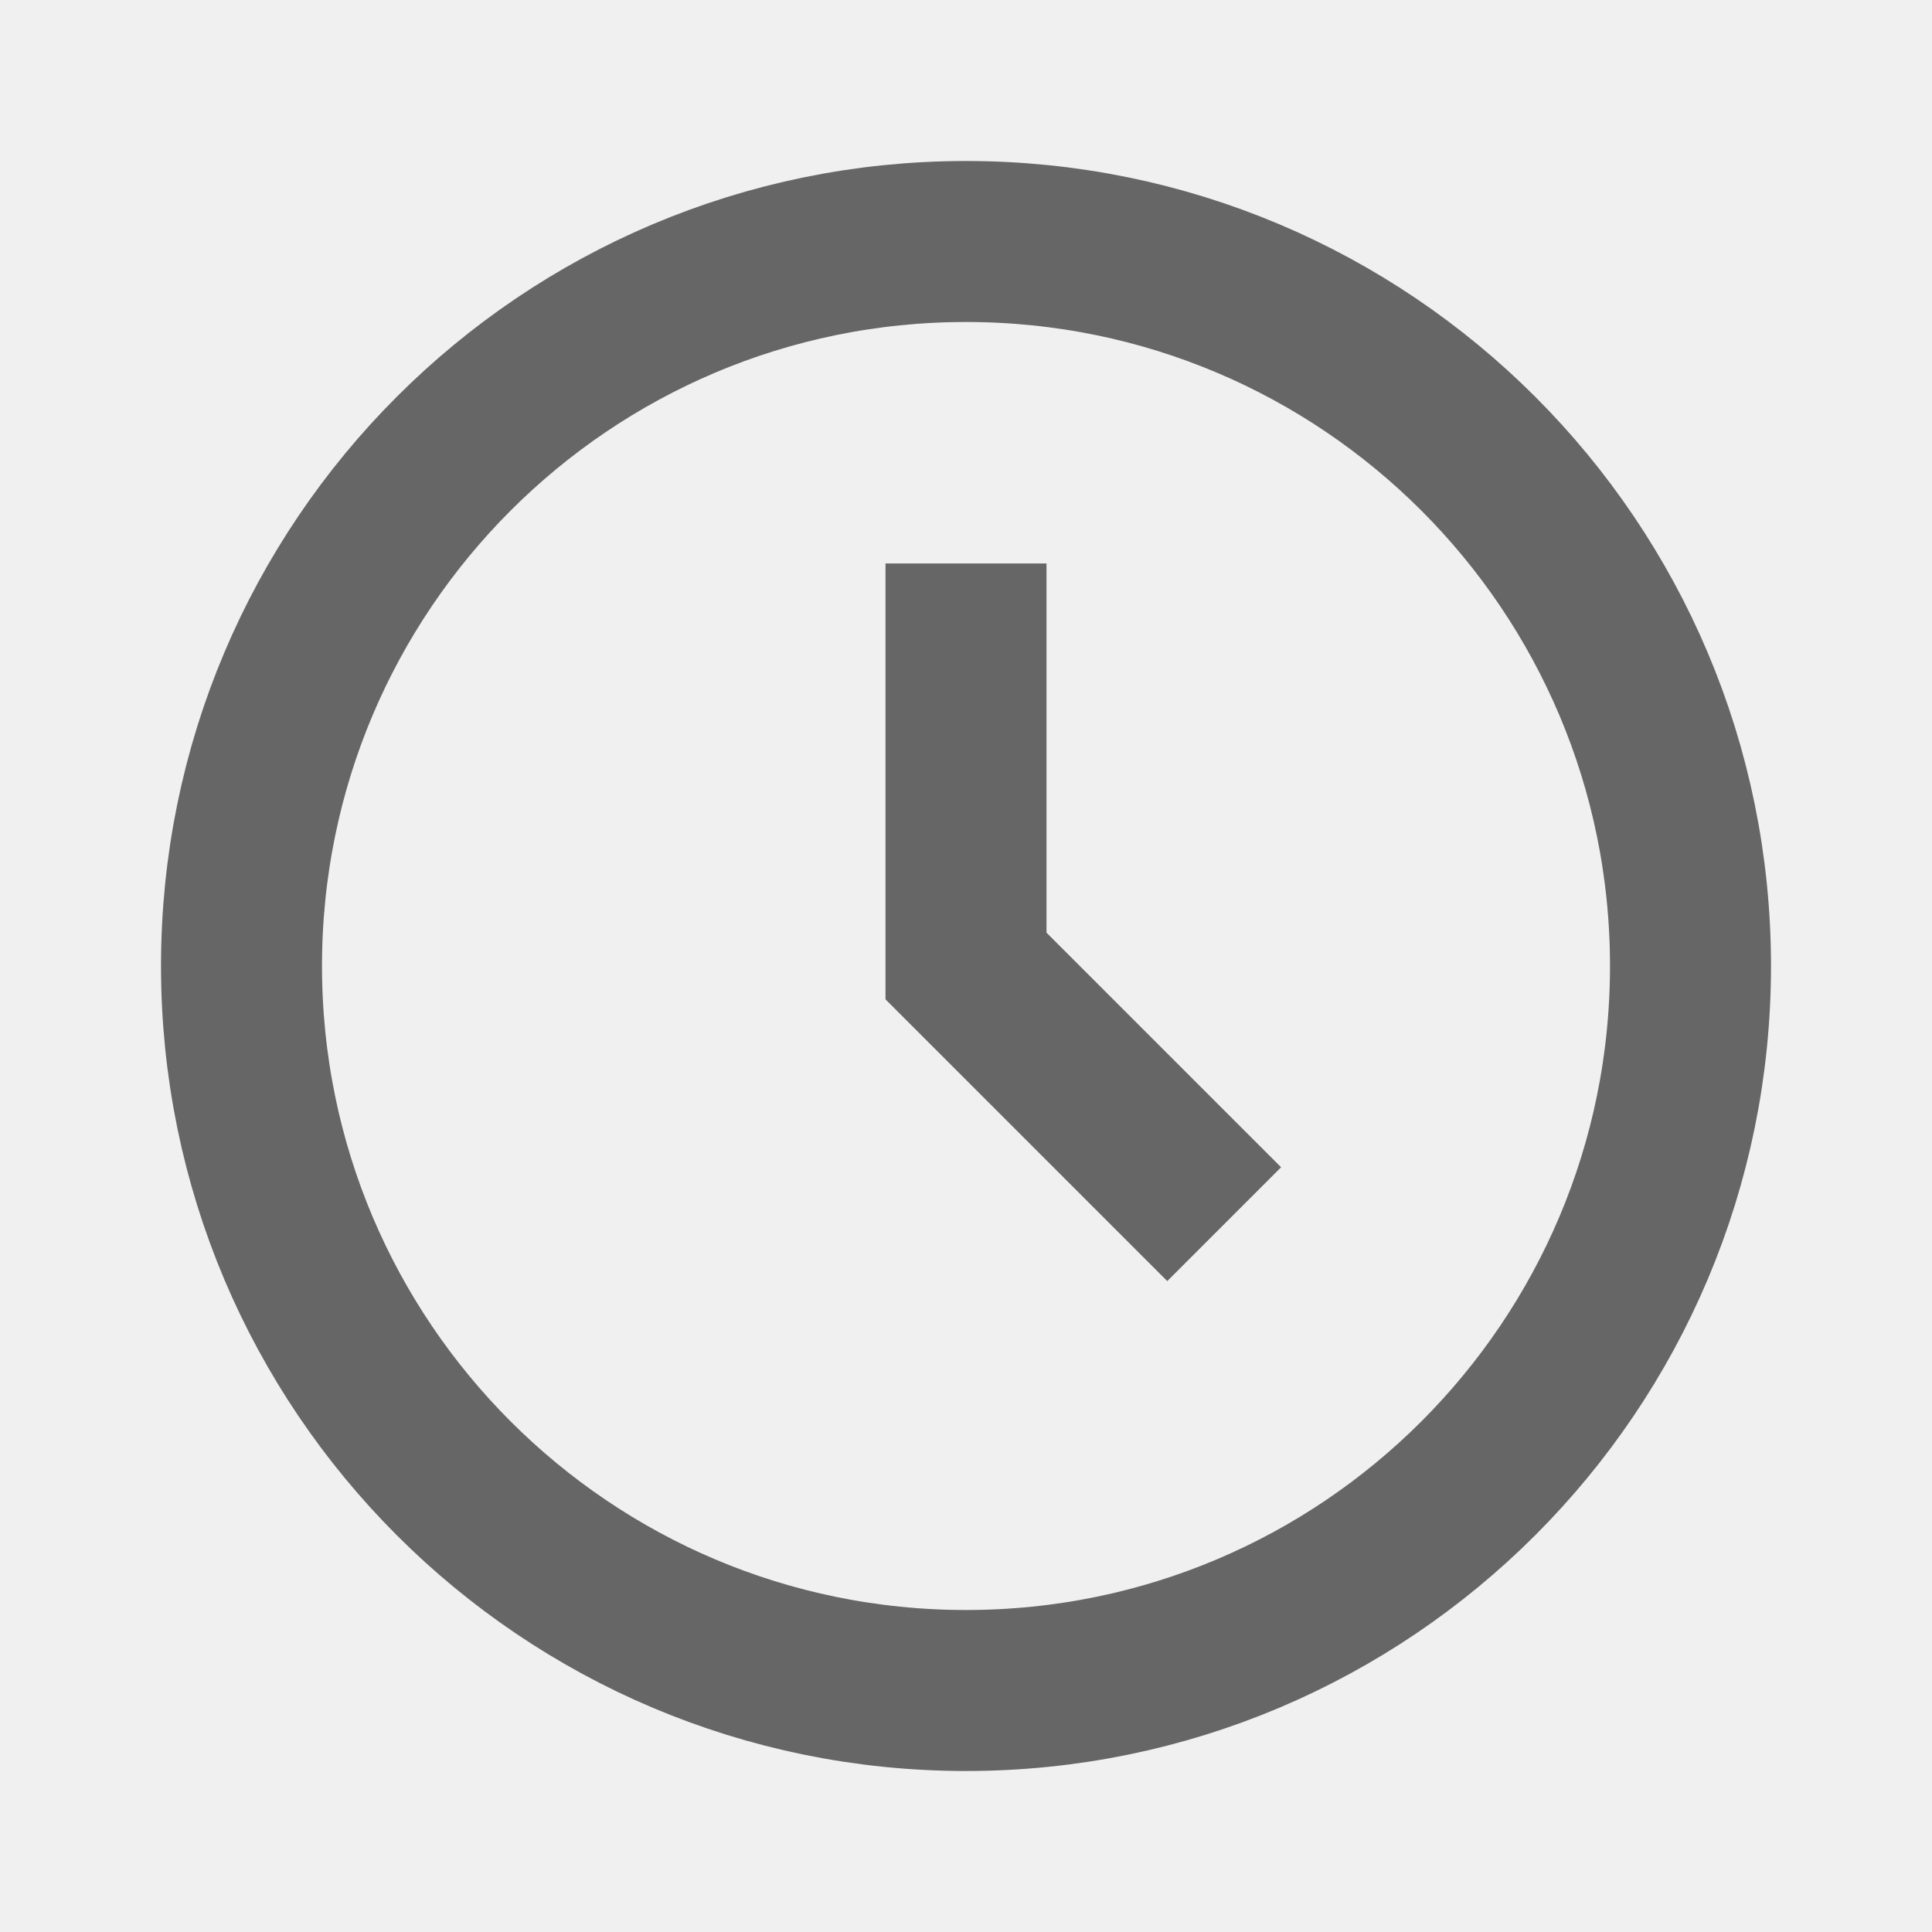
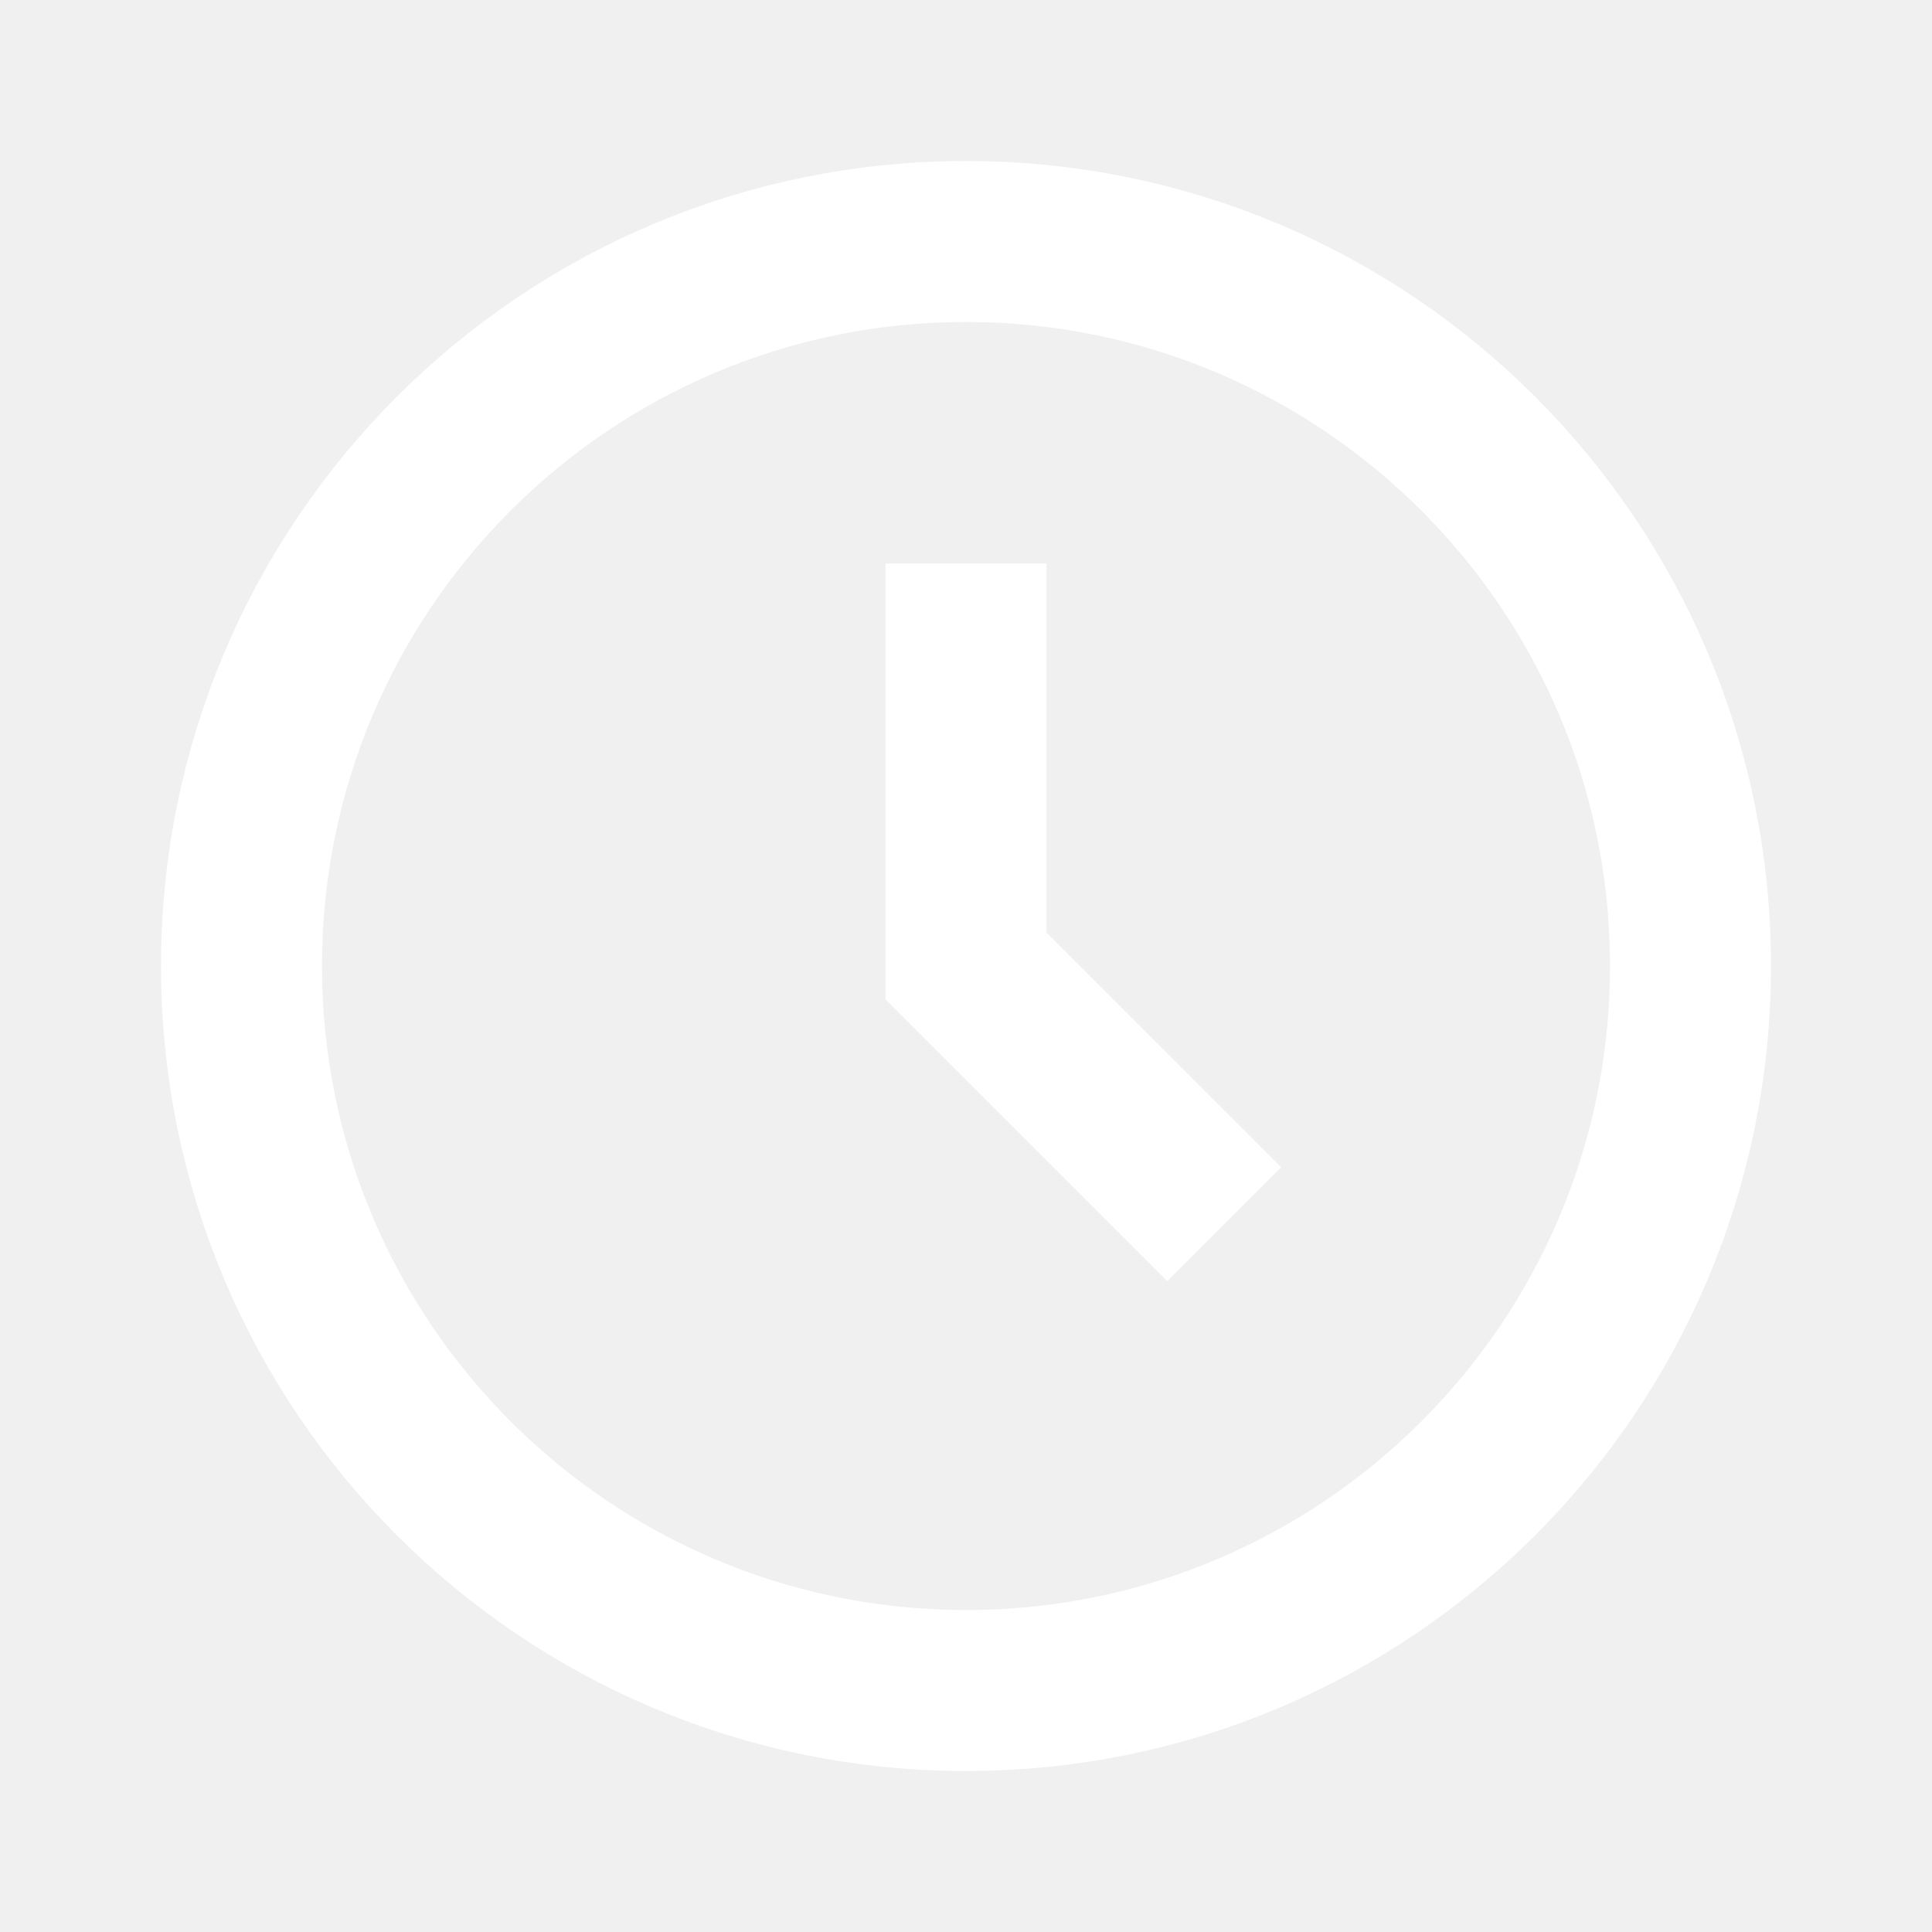
<svg xmlns="http://www.w3.org/2000/svg" width="24" height="24" viewBox="0 0 24 24" fill="none">
-   <path d="M12 8V12L14.5 14.5M21 12C21 16.971 16.971 21 12 21C7.029 21 3 16.971 3 12C3 7.029 7.029 3 12 3C16.971 3 21 7.029 21 12Z" stroke="#666666" stroke-width="2" stroke-linecap="square" />
+   <path d="M12 8V12L14.5 14.5M21 12C21 16.971 16.971 21 12 21C7.029 21 3 16.971 3 12C3 7.029 7.029 3 12 3C16.971 3 21 7.029 21 12Z" stroke="#ffffff" stroke-width="2" stroke-linecap="square" />
</svg>
